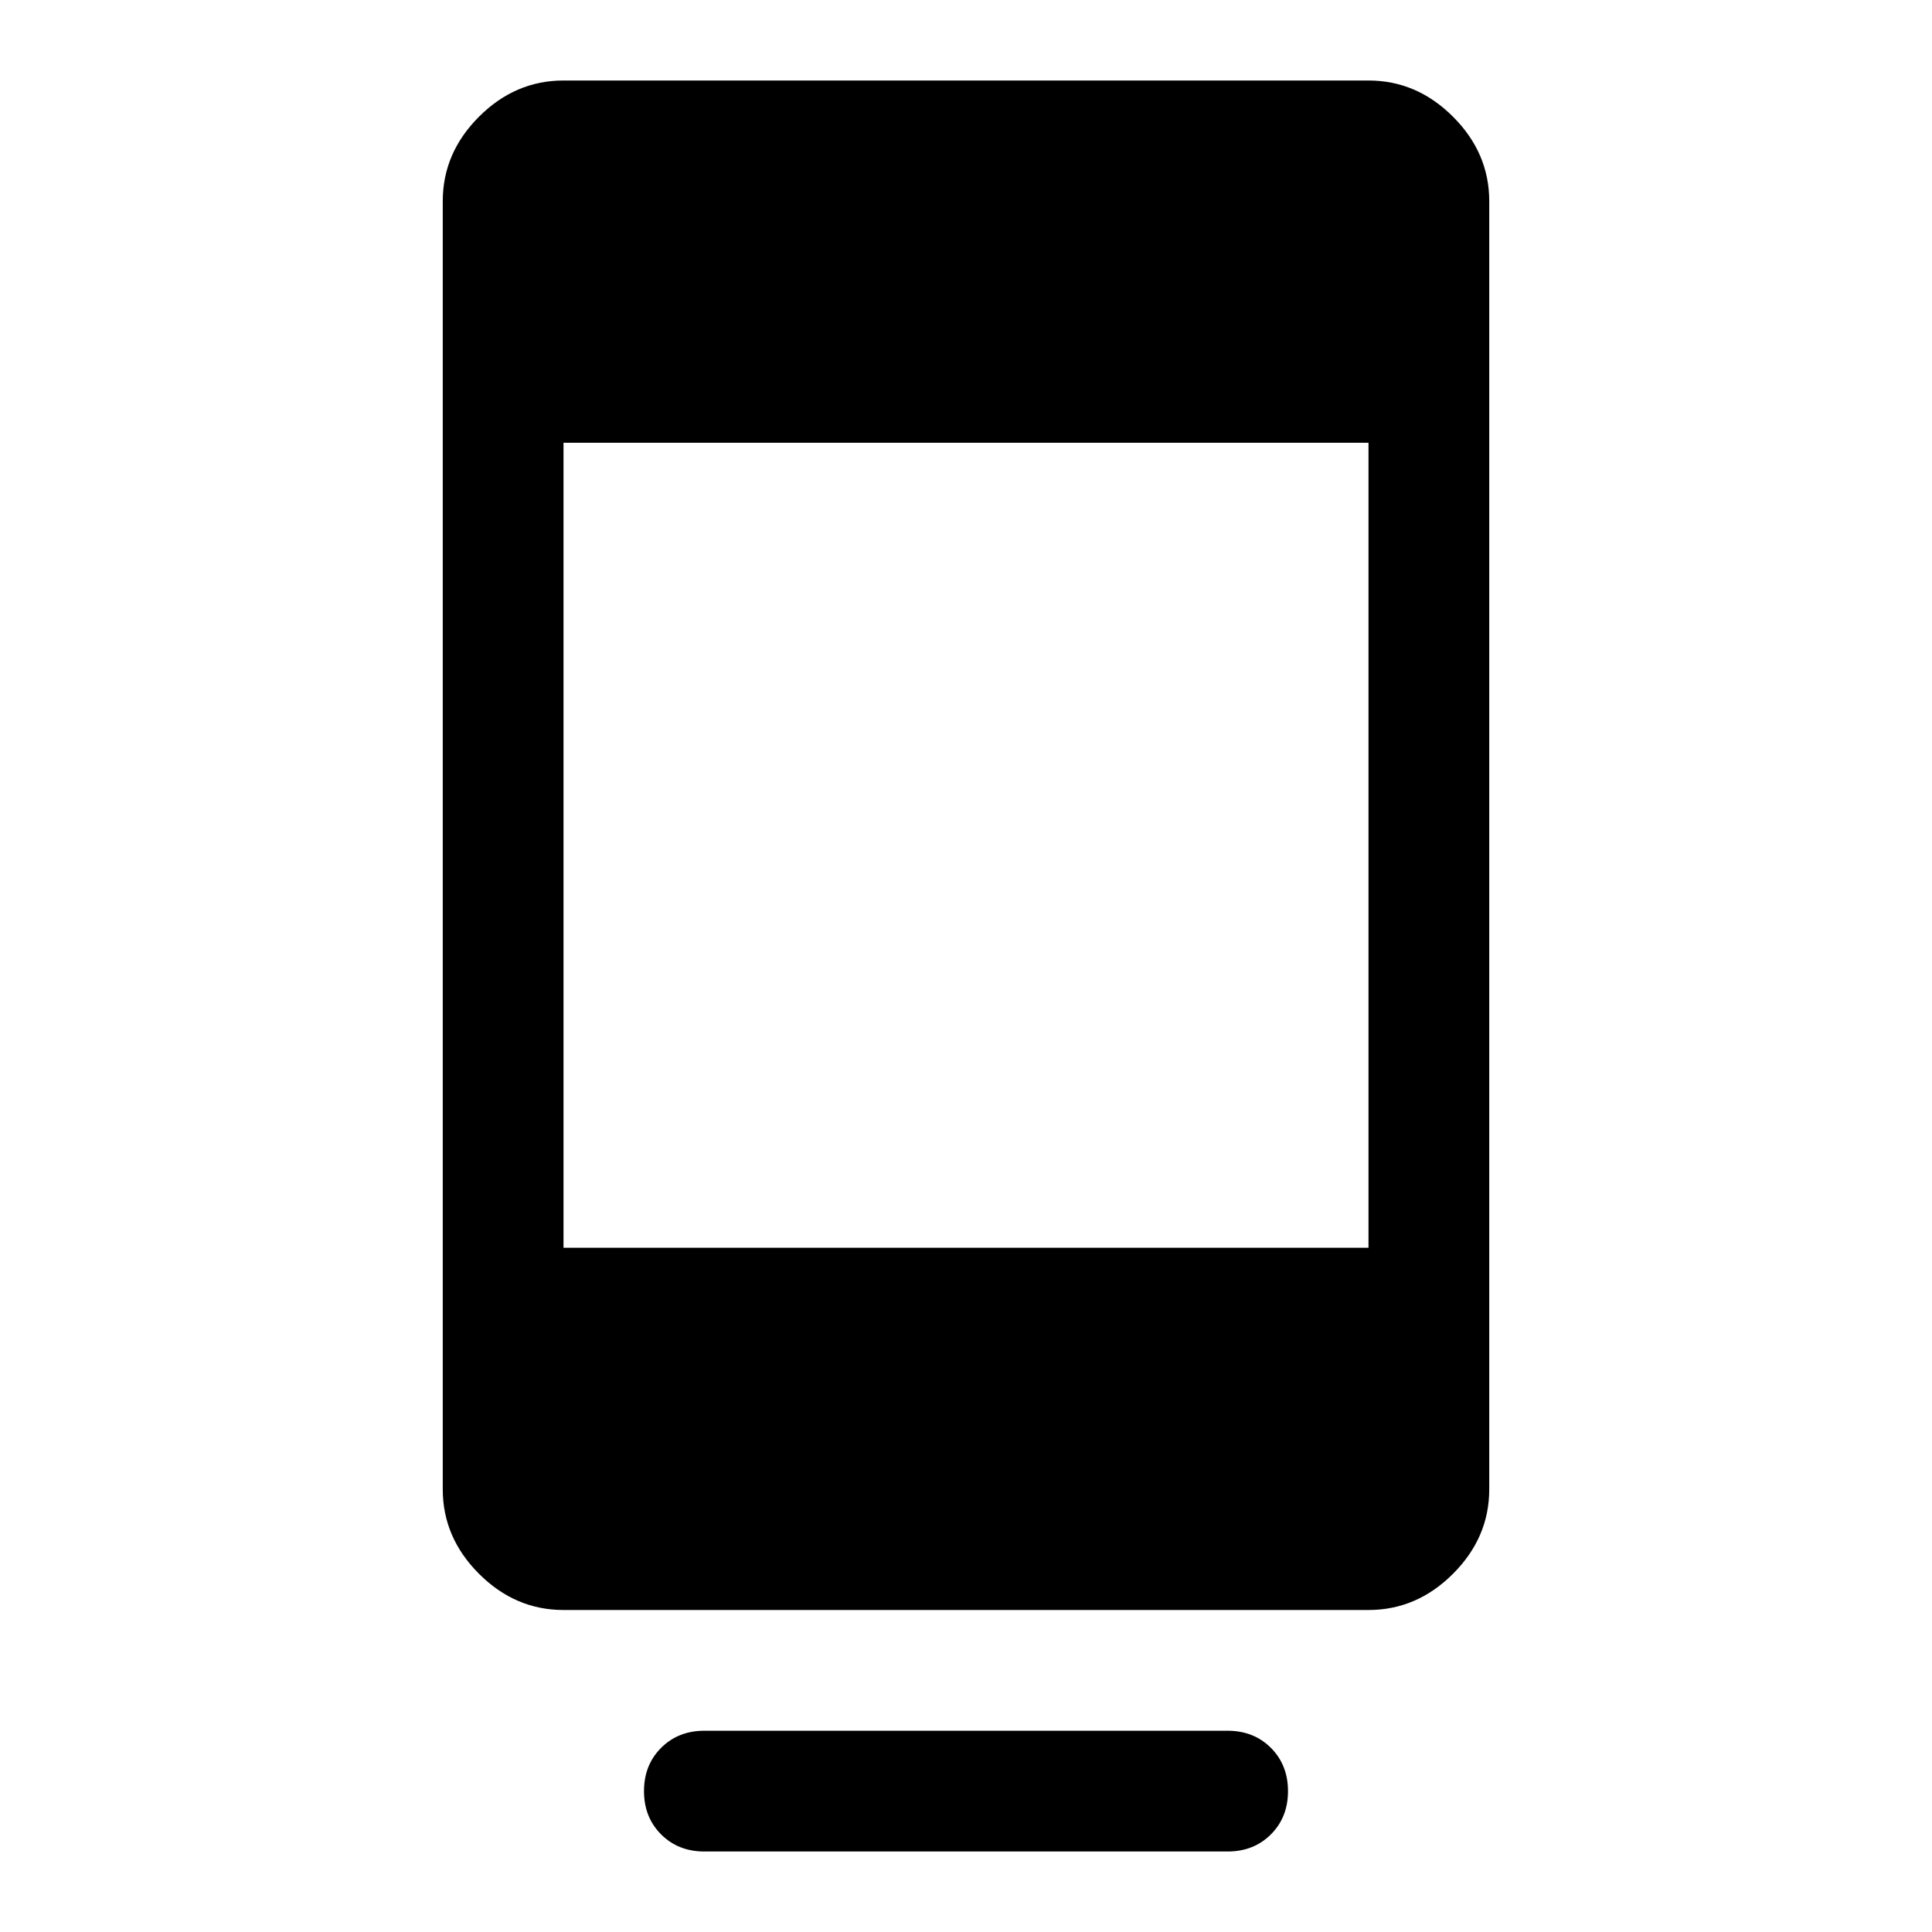
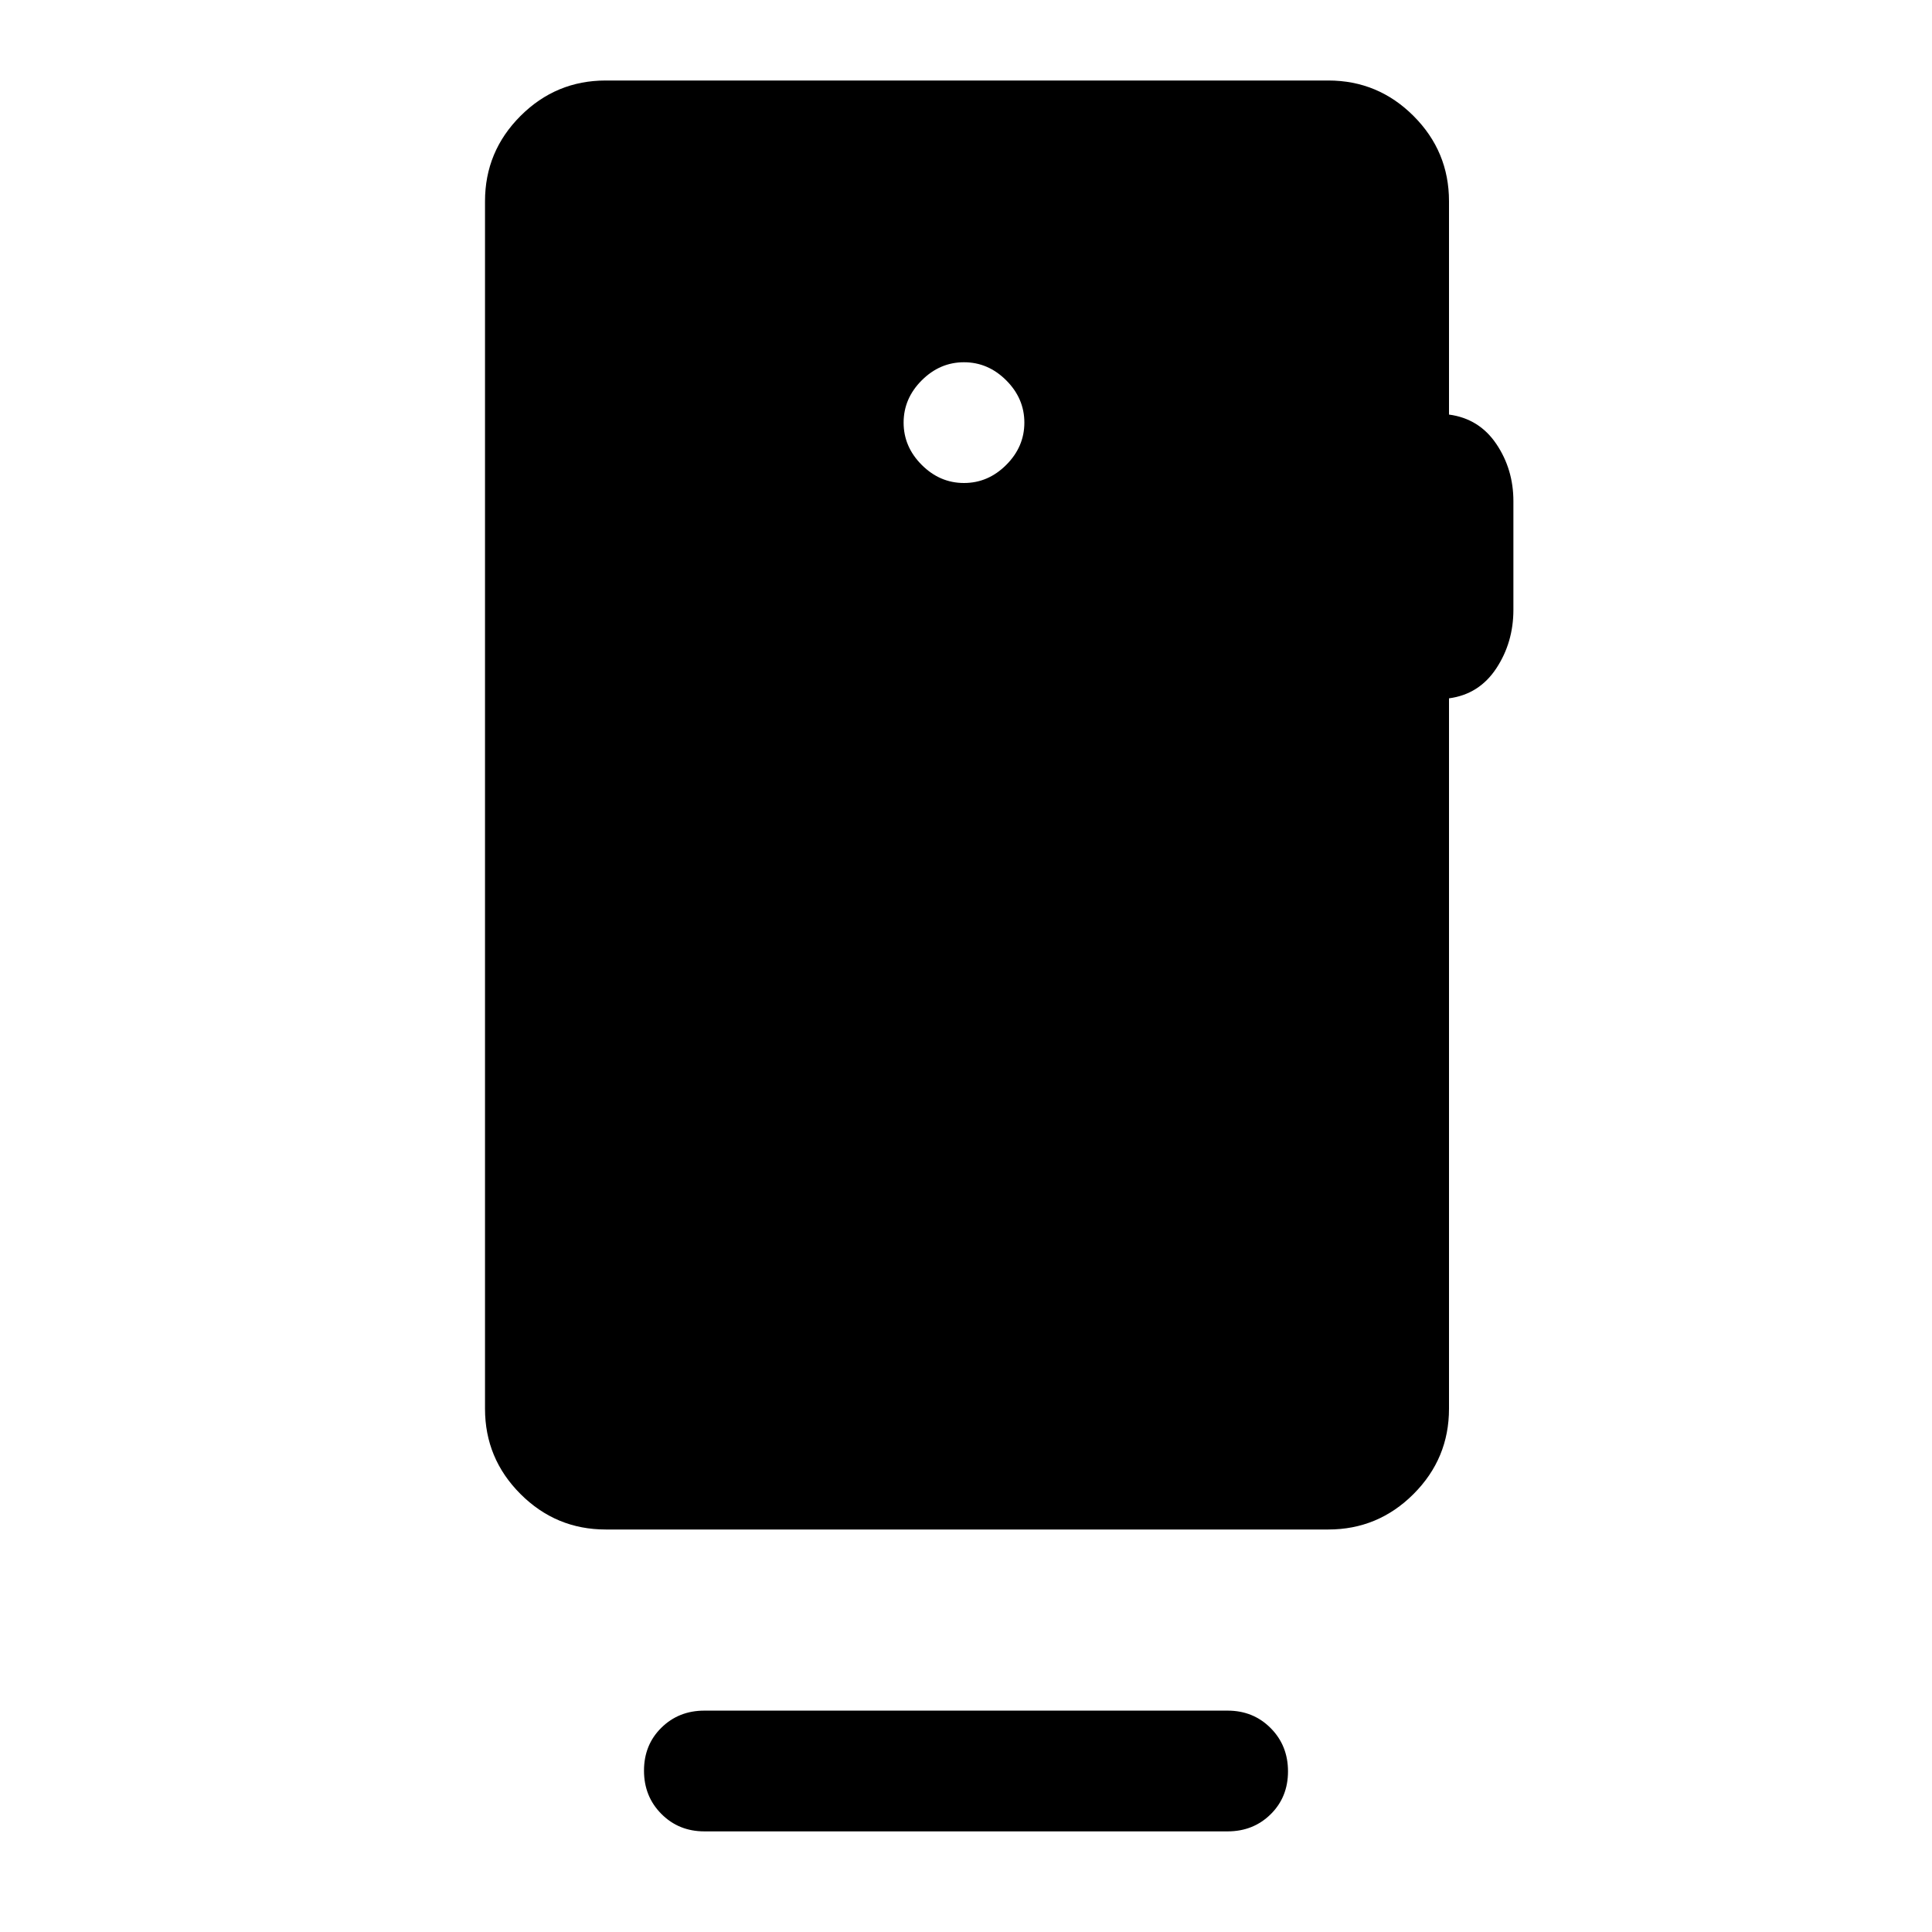
<svg xmlns="http://www.w3.org/2000/svg" width="48" height="48" viewBox="0 -960 960 960">
-   <path d="M320-70q0-13 8.5-21.5T350-100h260q13 0 21.5 8.5T640-70q0 13-8.5 21.5T610-40H350q-13 0-21.5-8.5T320-70Zm-40-90q-24 0-42-18t-18-42v-640q0-24 18-42t42-18h400q24 0 42 18t18 42v640q0 24-18 42t-42 18H280Zm0-180h400v-400H280v400Z" />
+   <path d="M479-720q12 0 21-9t9-21q0-12-9-21t-21-9q-12 0-21 9t-9 21q0 12 9 21t21 9ZM301-200q-24.75 0-42.37-17.63Q241-235.25 241-260v-600q0-24.75 17.63-42.38Q276.25-920 301-920h359q24.75 0 42.38 17.62Q720-884.75 720-860v106q15 2 23.5 14.58T752-711v54q0 16.23-8.5 29.11Q735-615 720-613v353q0 24.75-17.62 42.37Q684.75-200 660-200H301Zm49 150q-12.75 0-21.37-8.68-8.63-8.67-8.63-21.5 0-12.82 8.63-21.32 8.62-8.5 21.37-8.5h260q12.75 0 21.38 8.68 8.62 8.67 8.62 21.5 0 12.82-8.62 21.32Q622.75-50 610-50H350Z" />
</svg>
